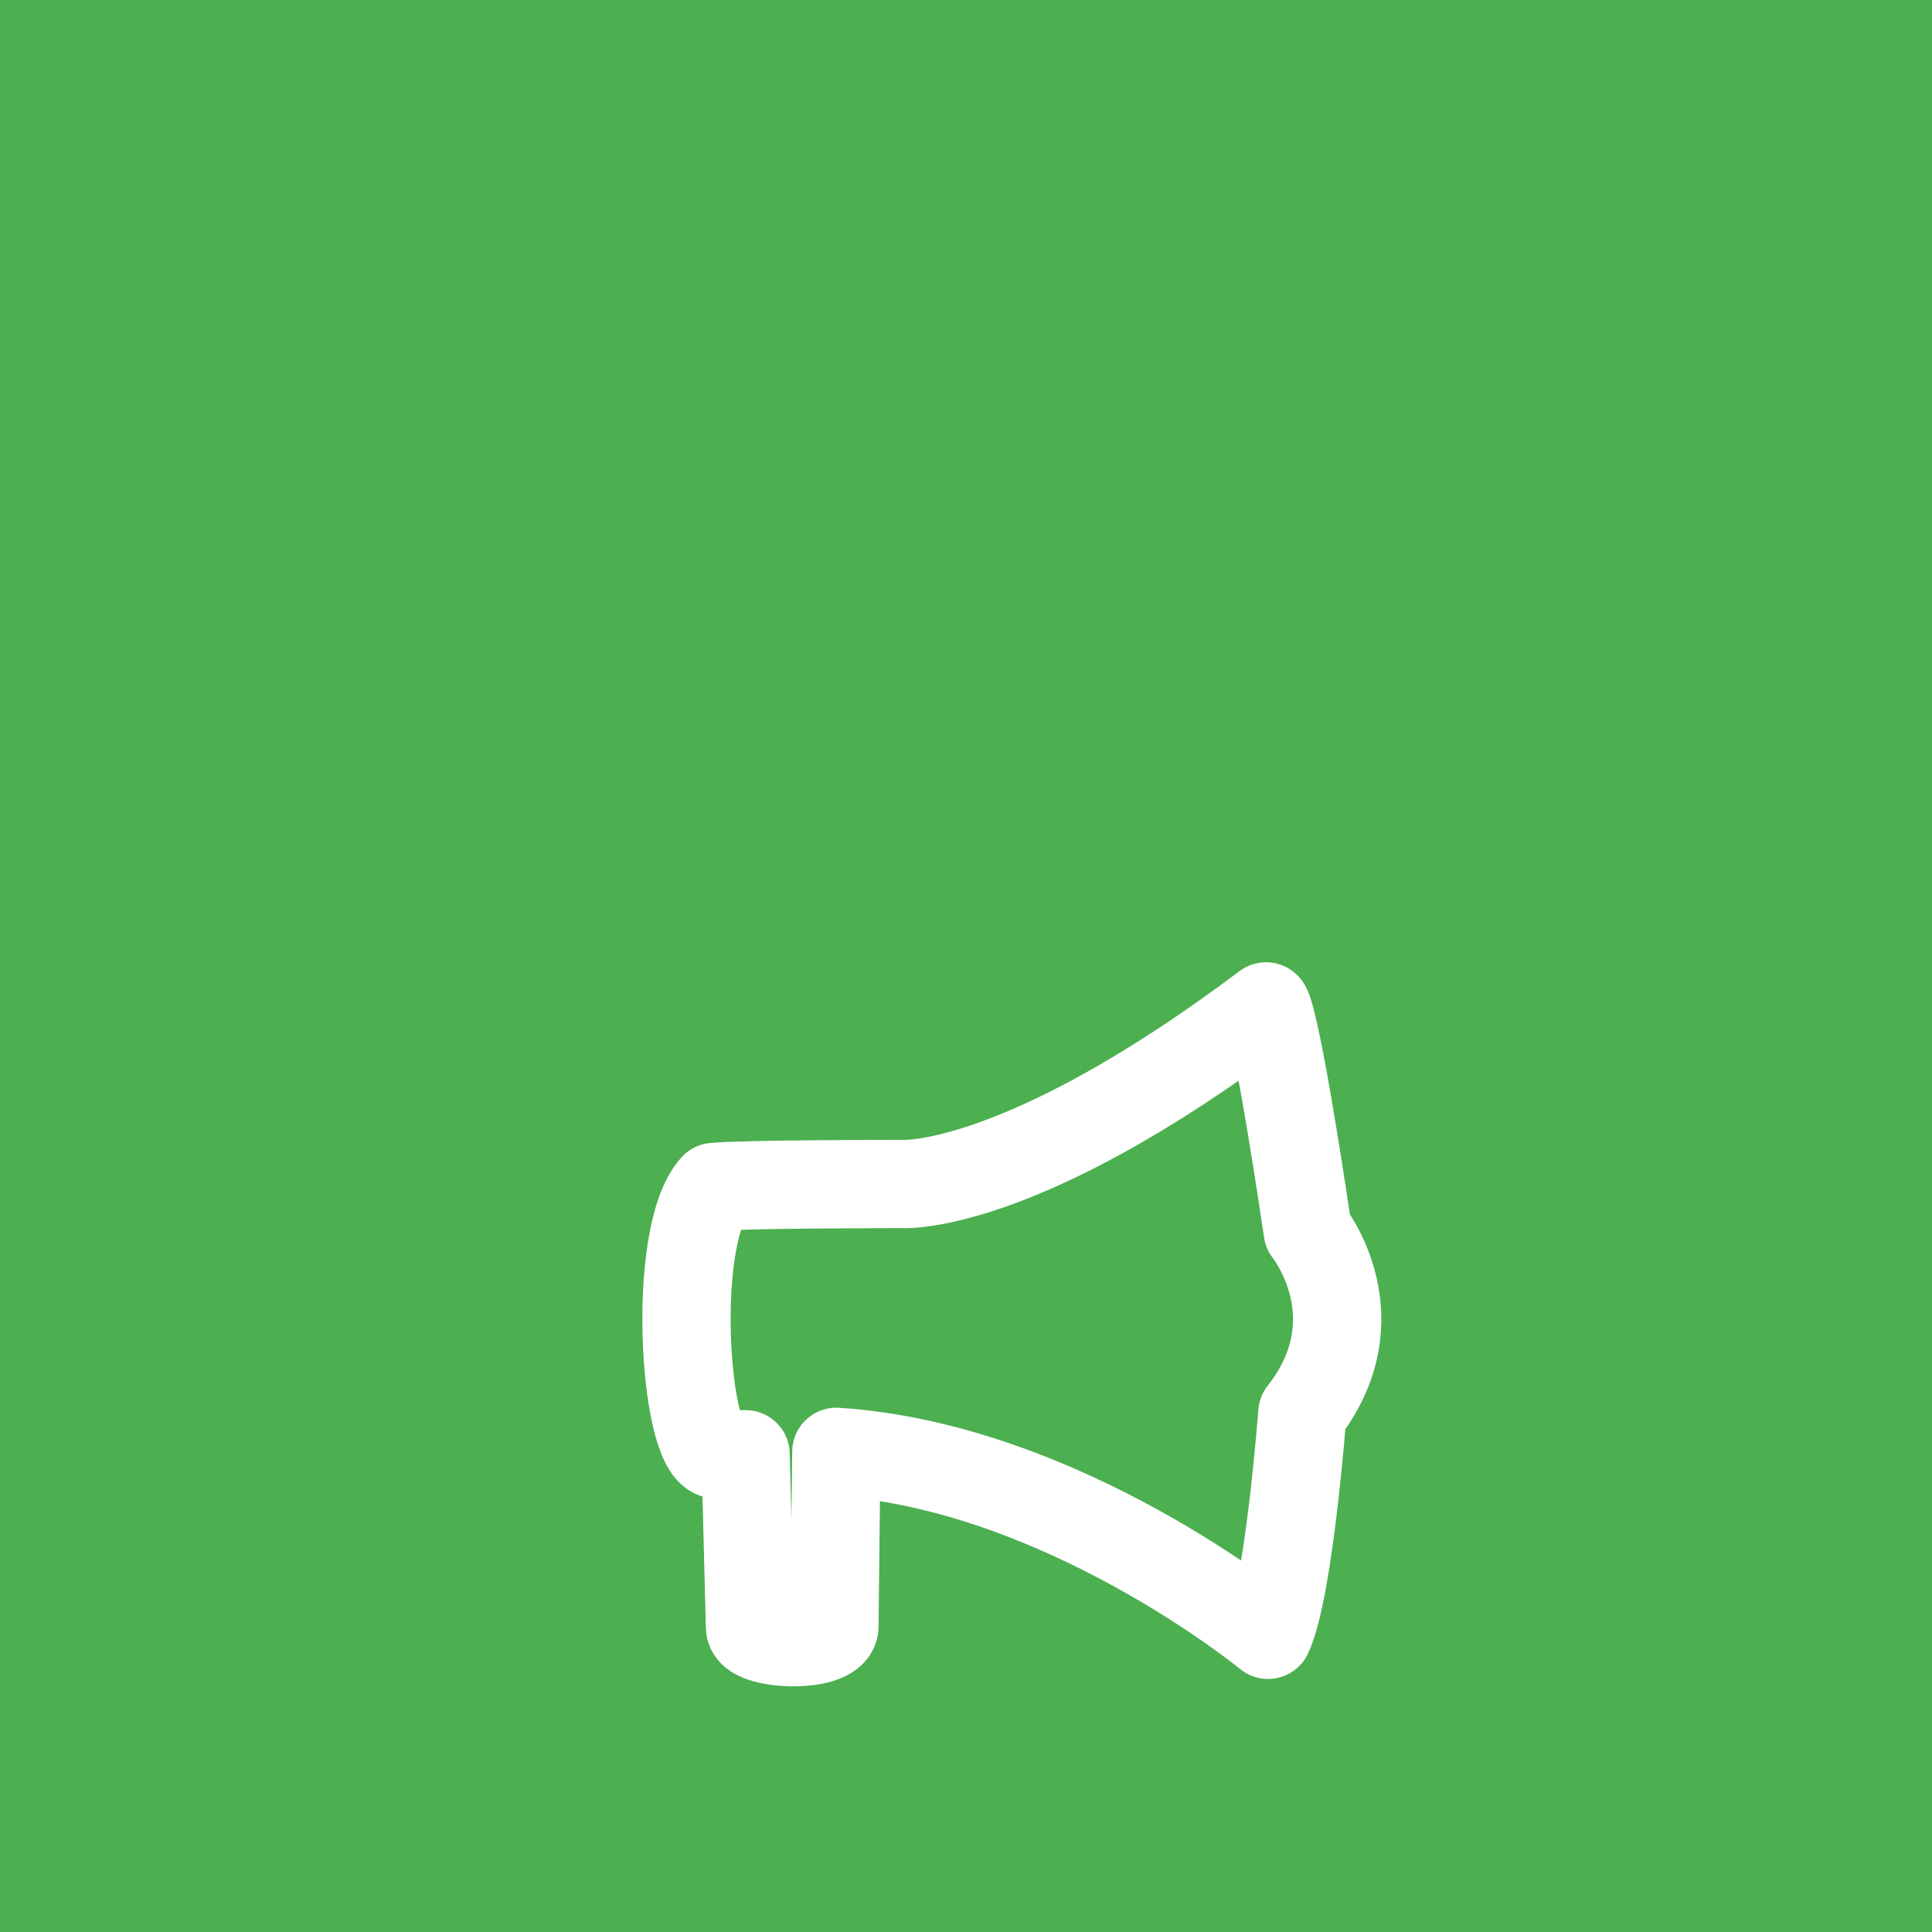
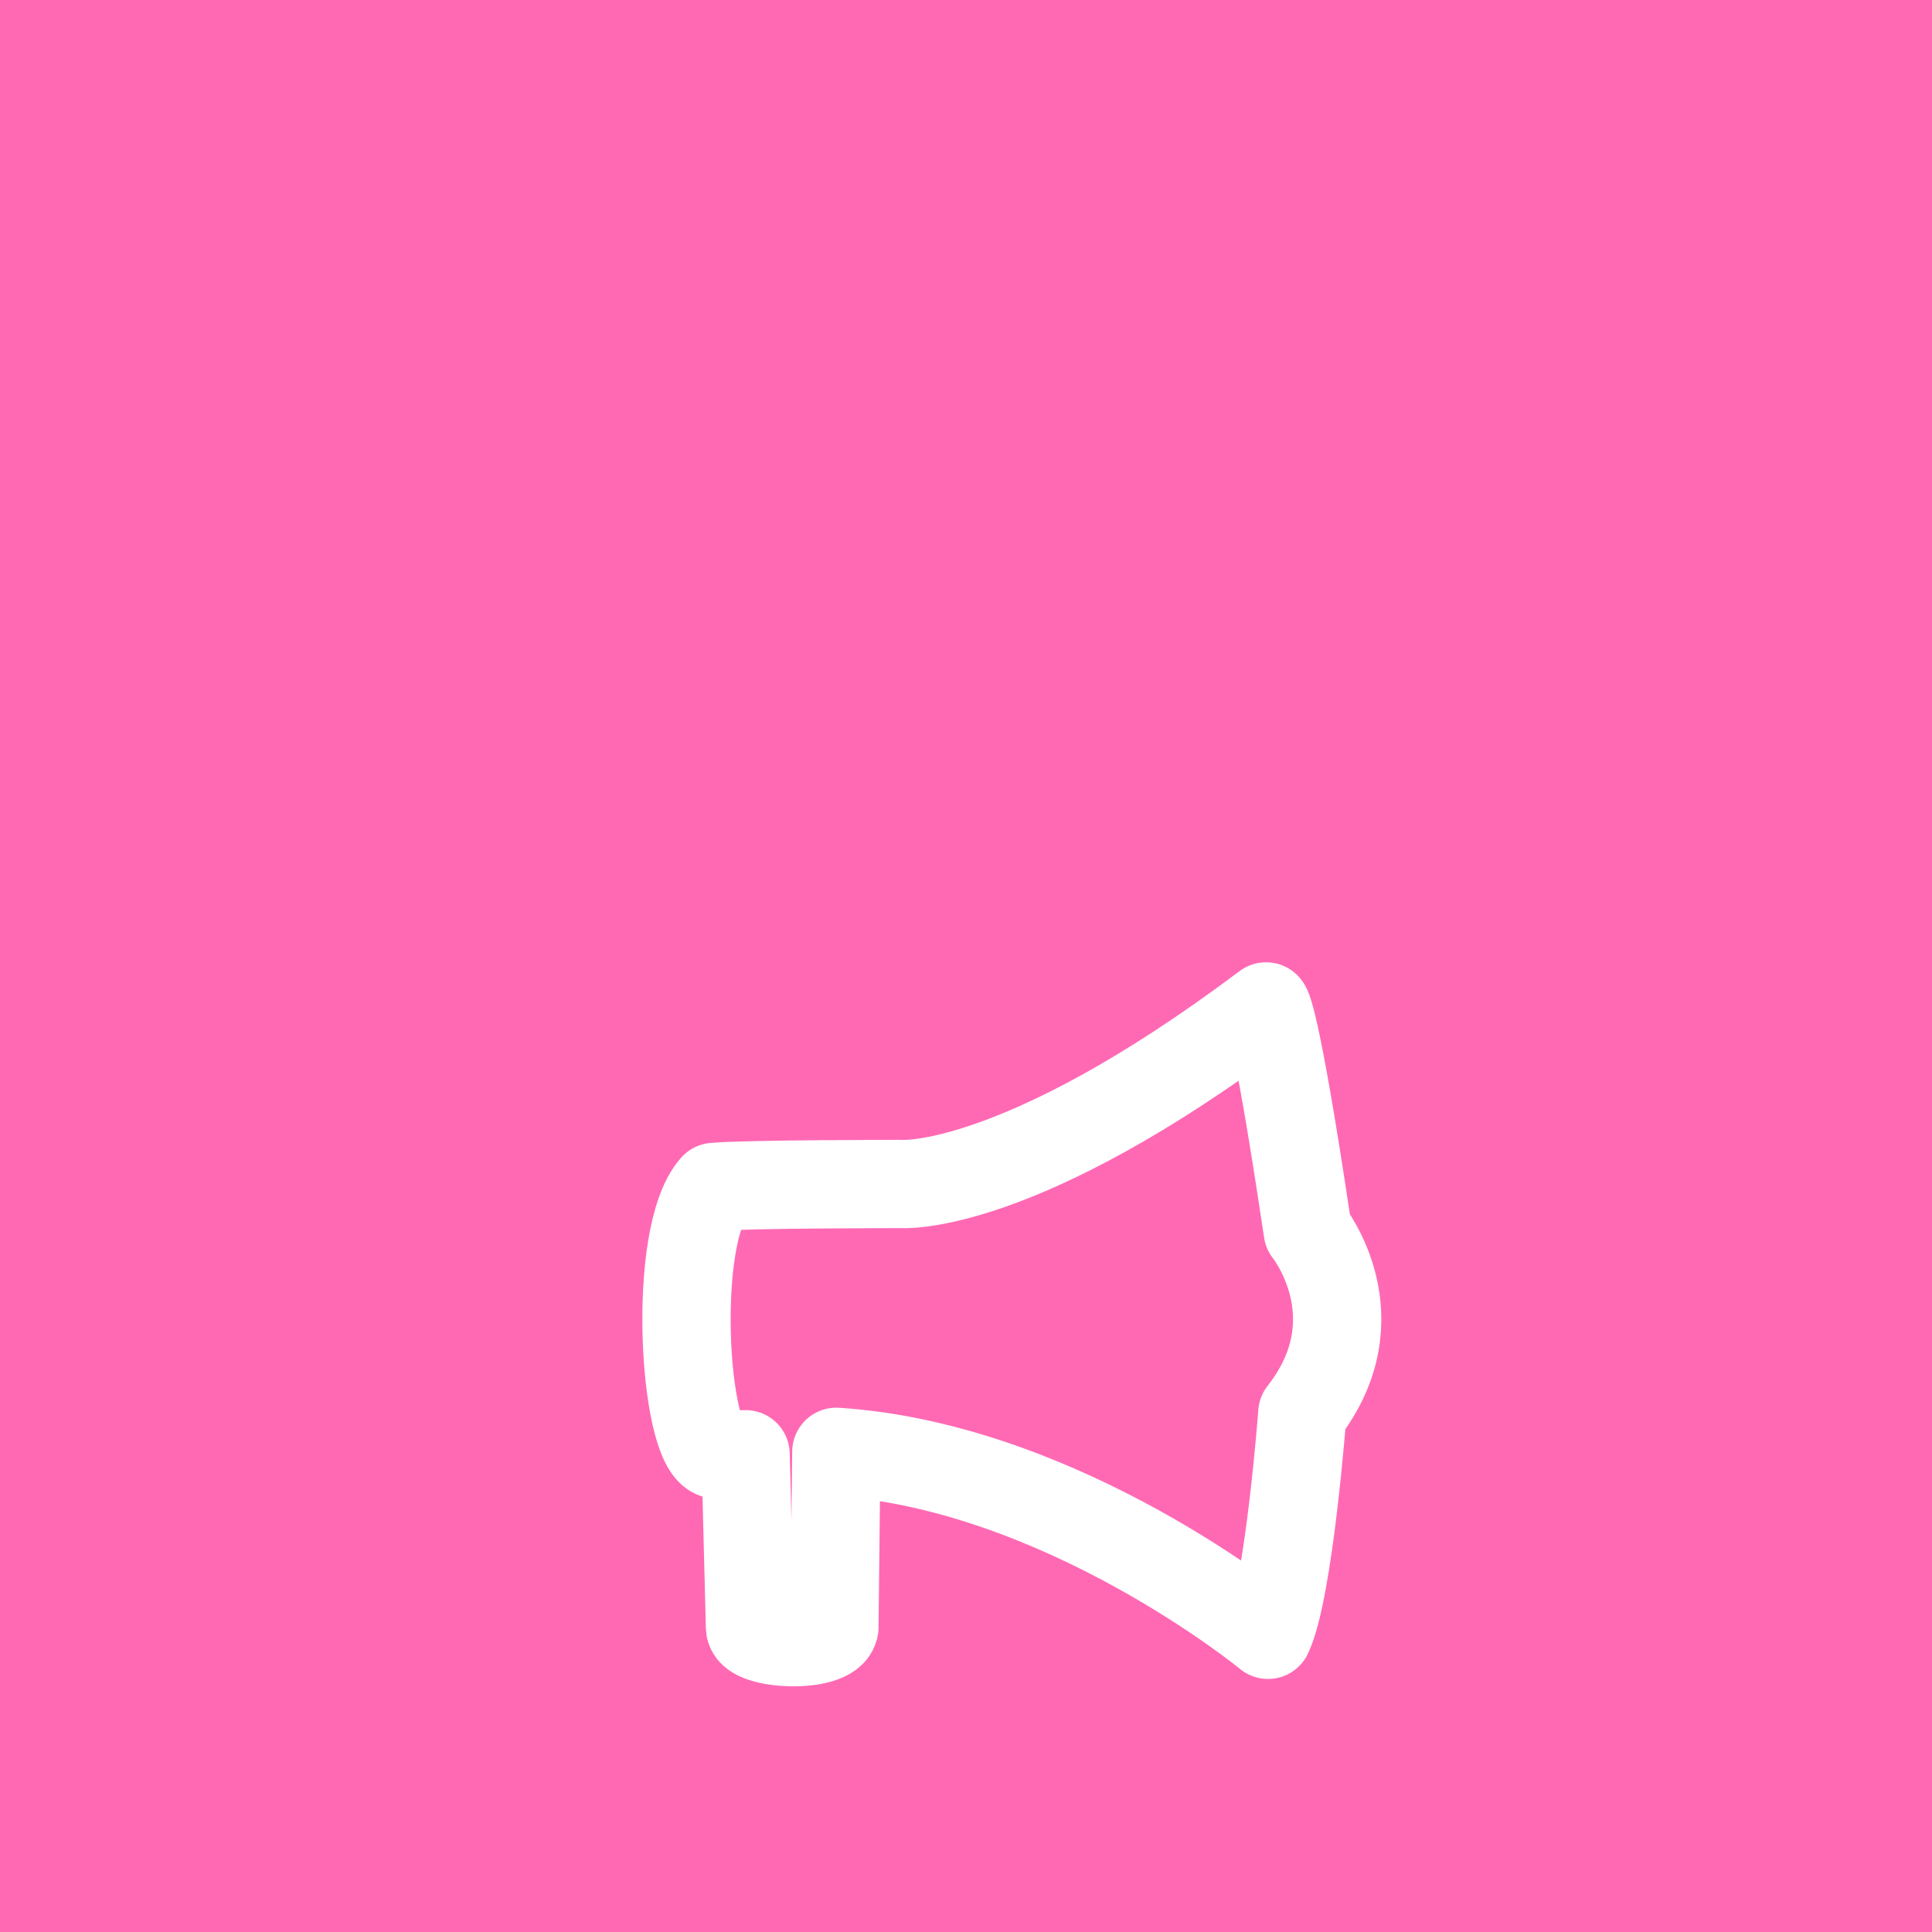
<svg xmlns="http://www.w3.org/2000/svg" viewBox="0 0 512 512" width="512" height="512">
-   <rect width="512" height="512" fill="#4CAF50" />
+   <rect width="512" height="512" fill="#FF69B4" />
  <g transform="translate(140, 180) scale(13)">
    <path style="fill:none;stroke:#ffffff;stroke-width:1.8;stroke-linecap:round;stroke-linejoin:round;" d="M 4.43,15.8 H 3.81 c -0.64,-0.19 -0.9,-4.46 -0.02,-5.45 0.61,-0.06 3.81,-0.06 3.81,-0.06 0,0 2.37,0.19 7.44,-3.62 0,0 0.17,0.02 0.85,4.58 0,0 1.42,1.76 -0.11,3.71 0,0 -0.27,3.6 -0.7,4.52 0,0 -4.17,-3.43 -8.8,-3.73 l -0.04,3.58 c -0.07,0.43 -1.71,0.37 -1.72,0 z" />
  </g>
</svg>
